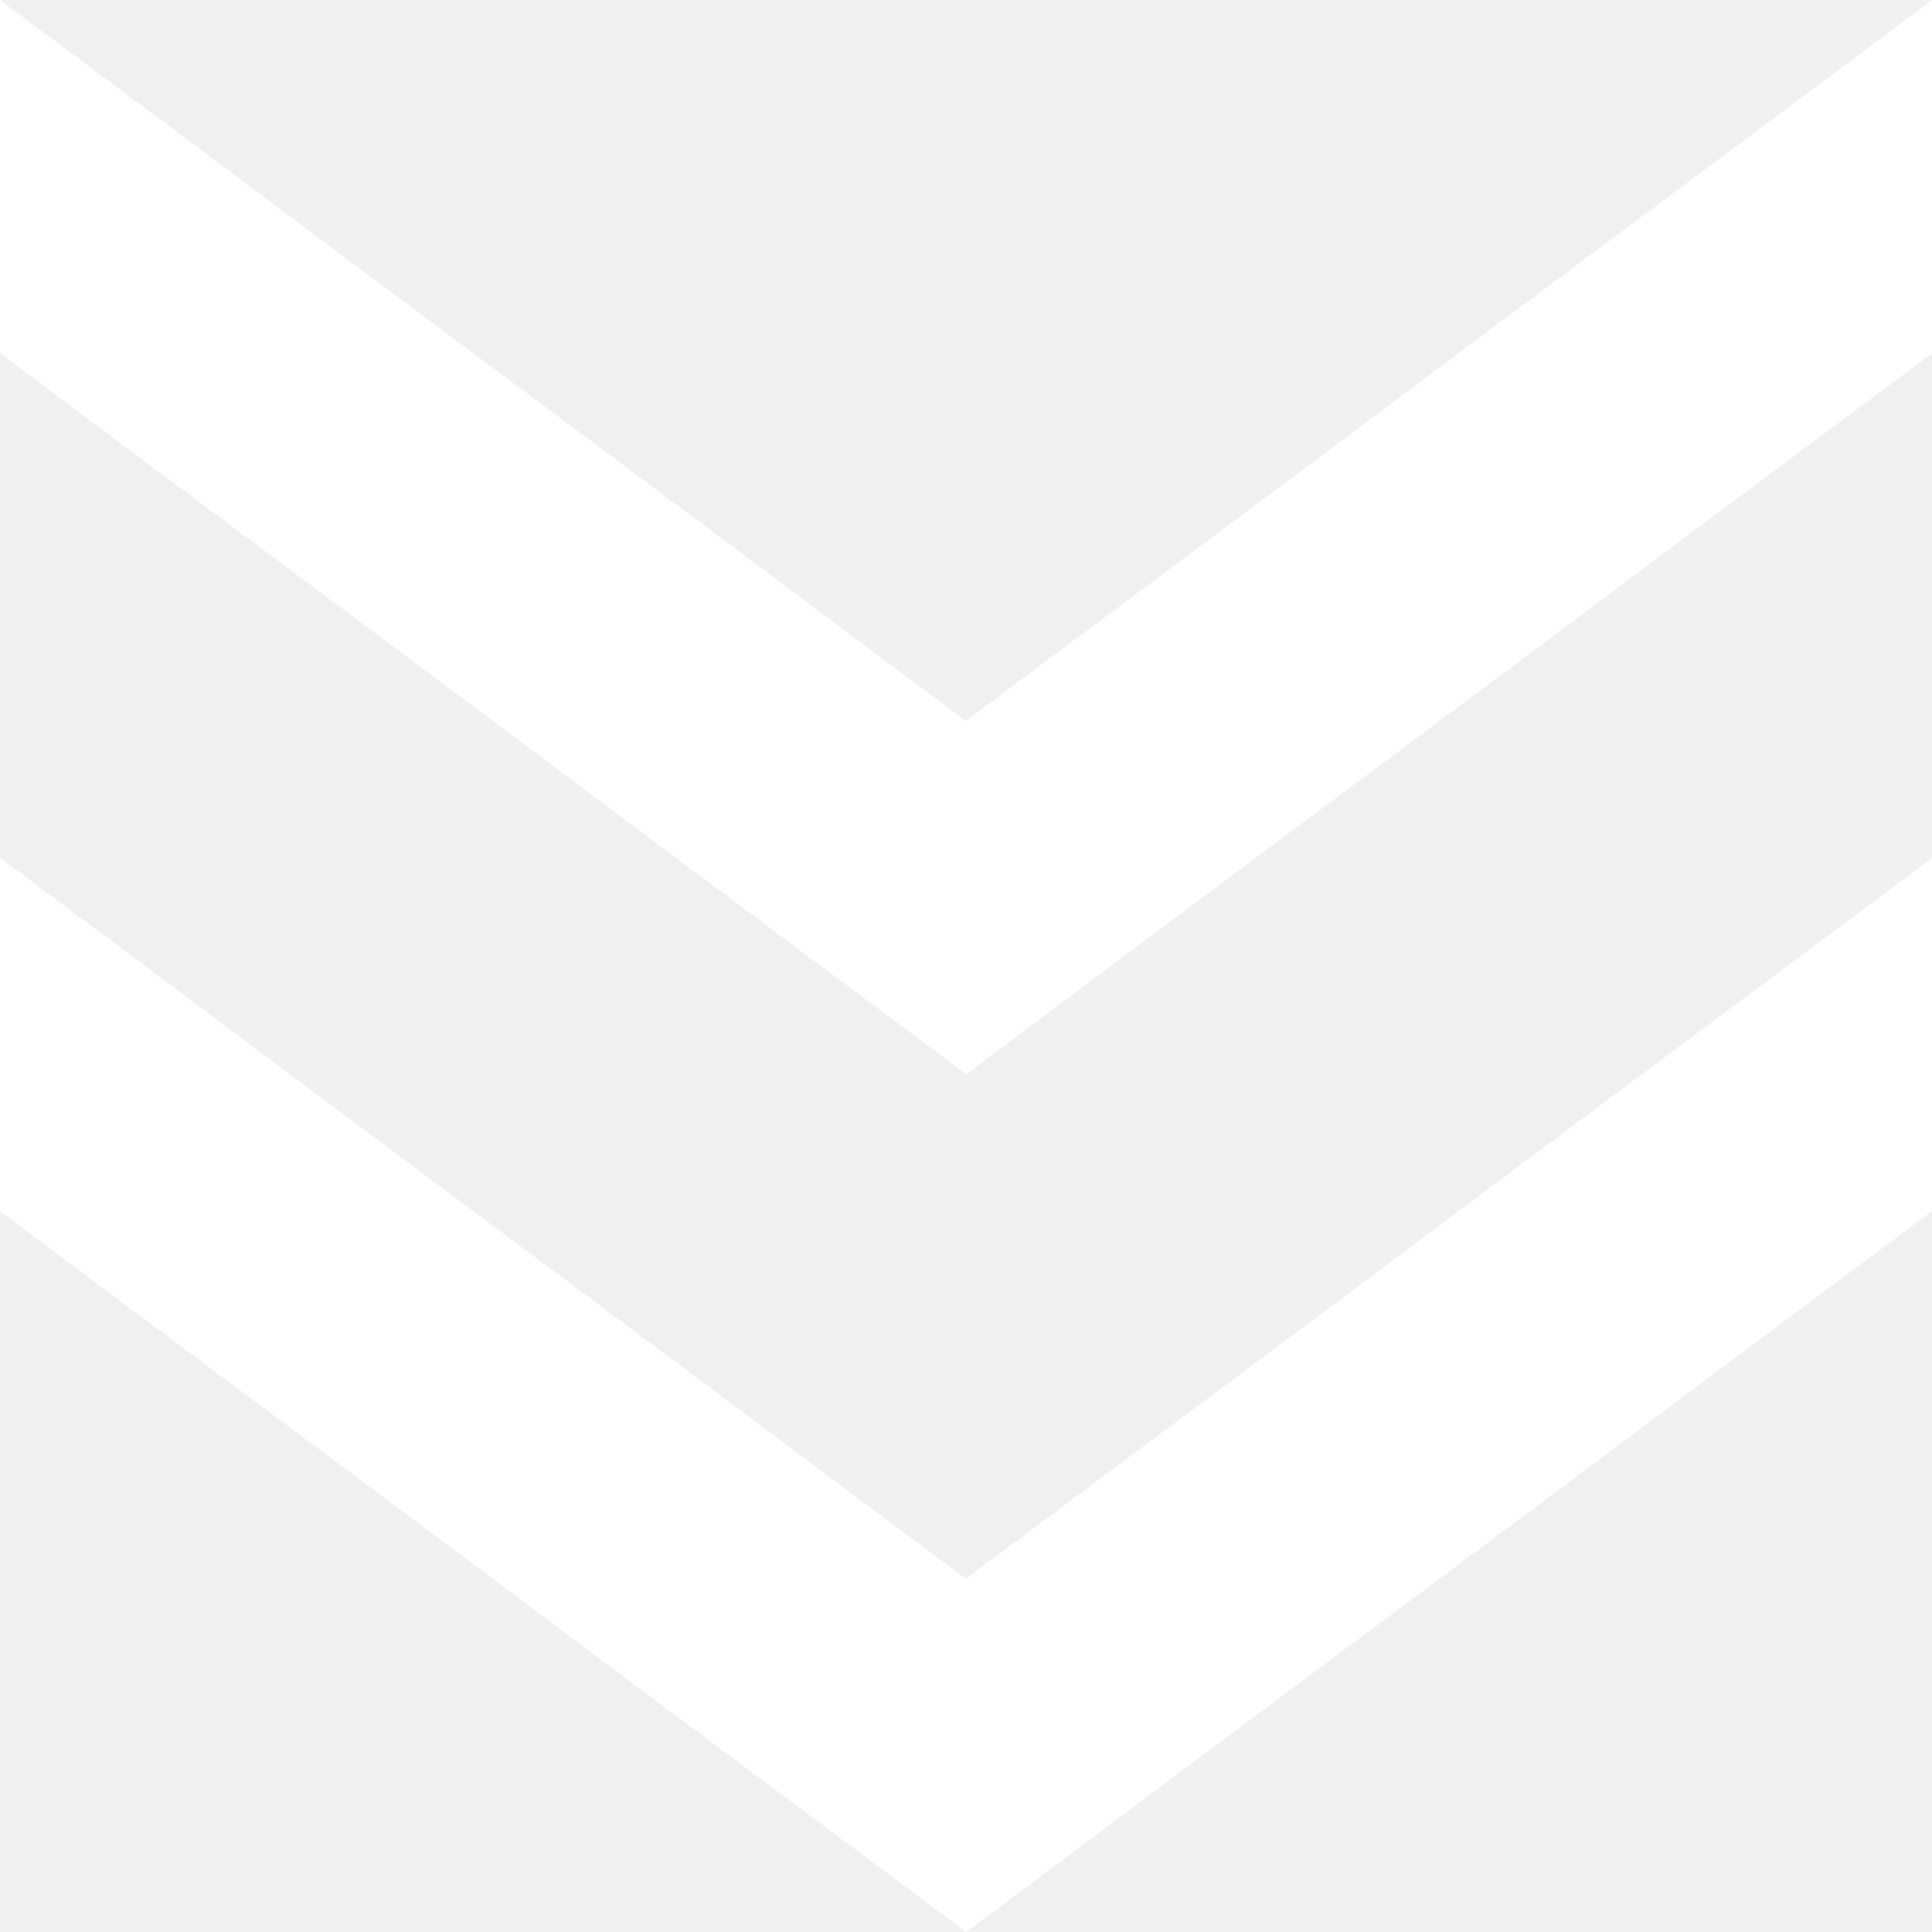
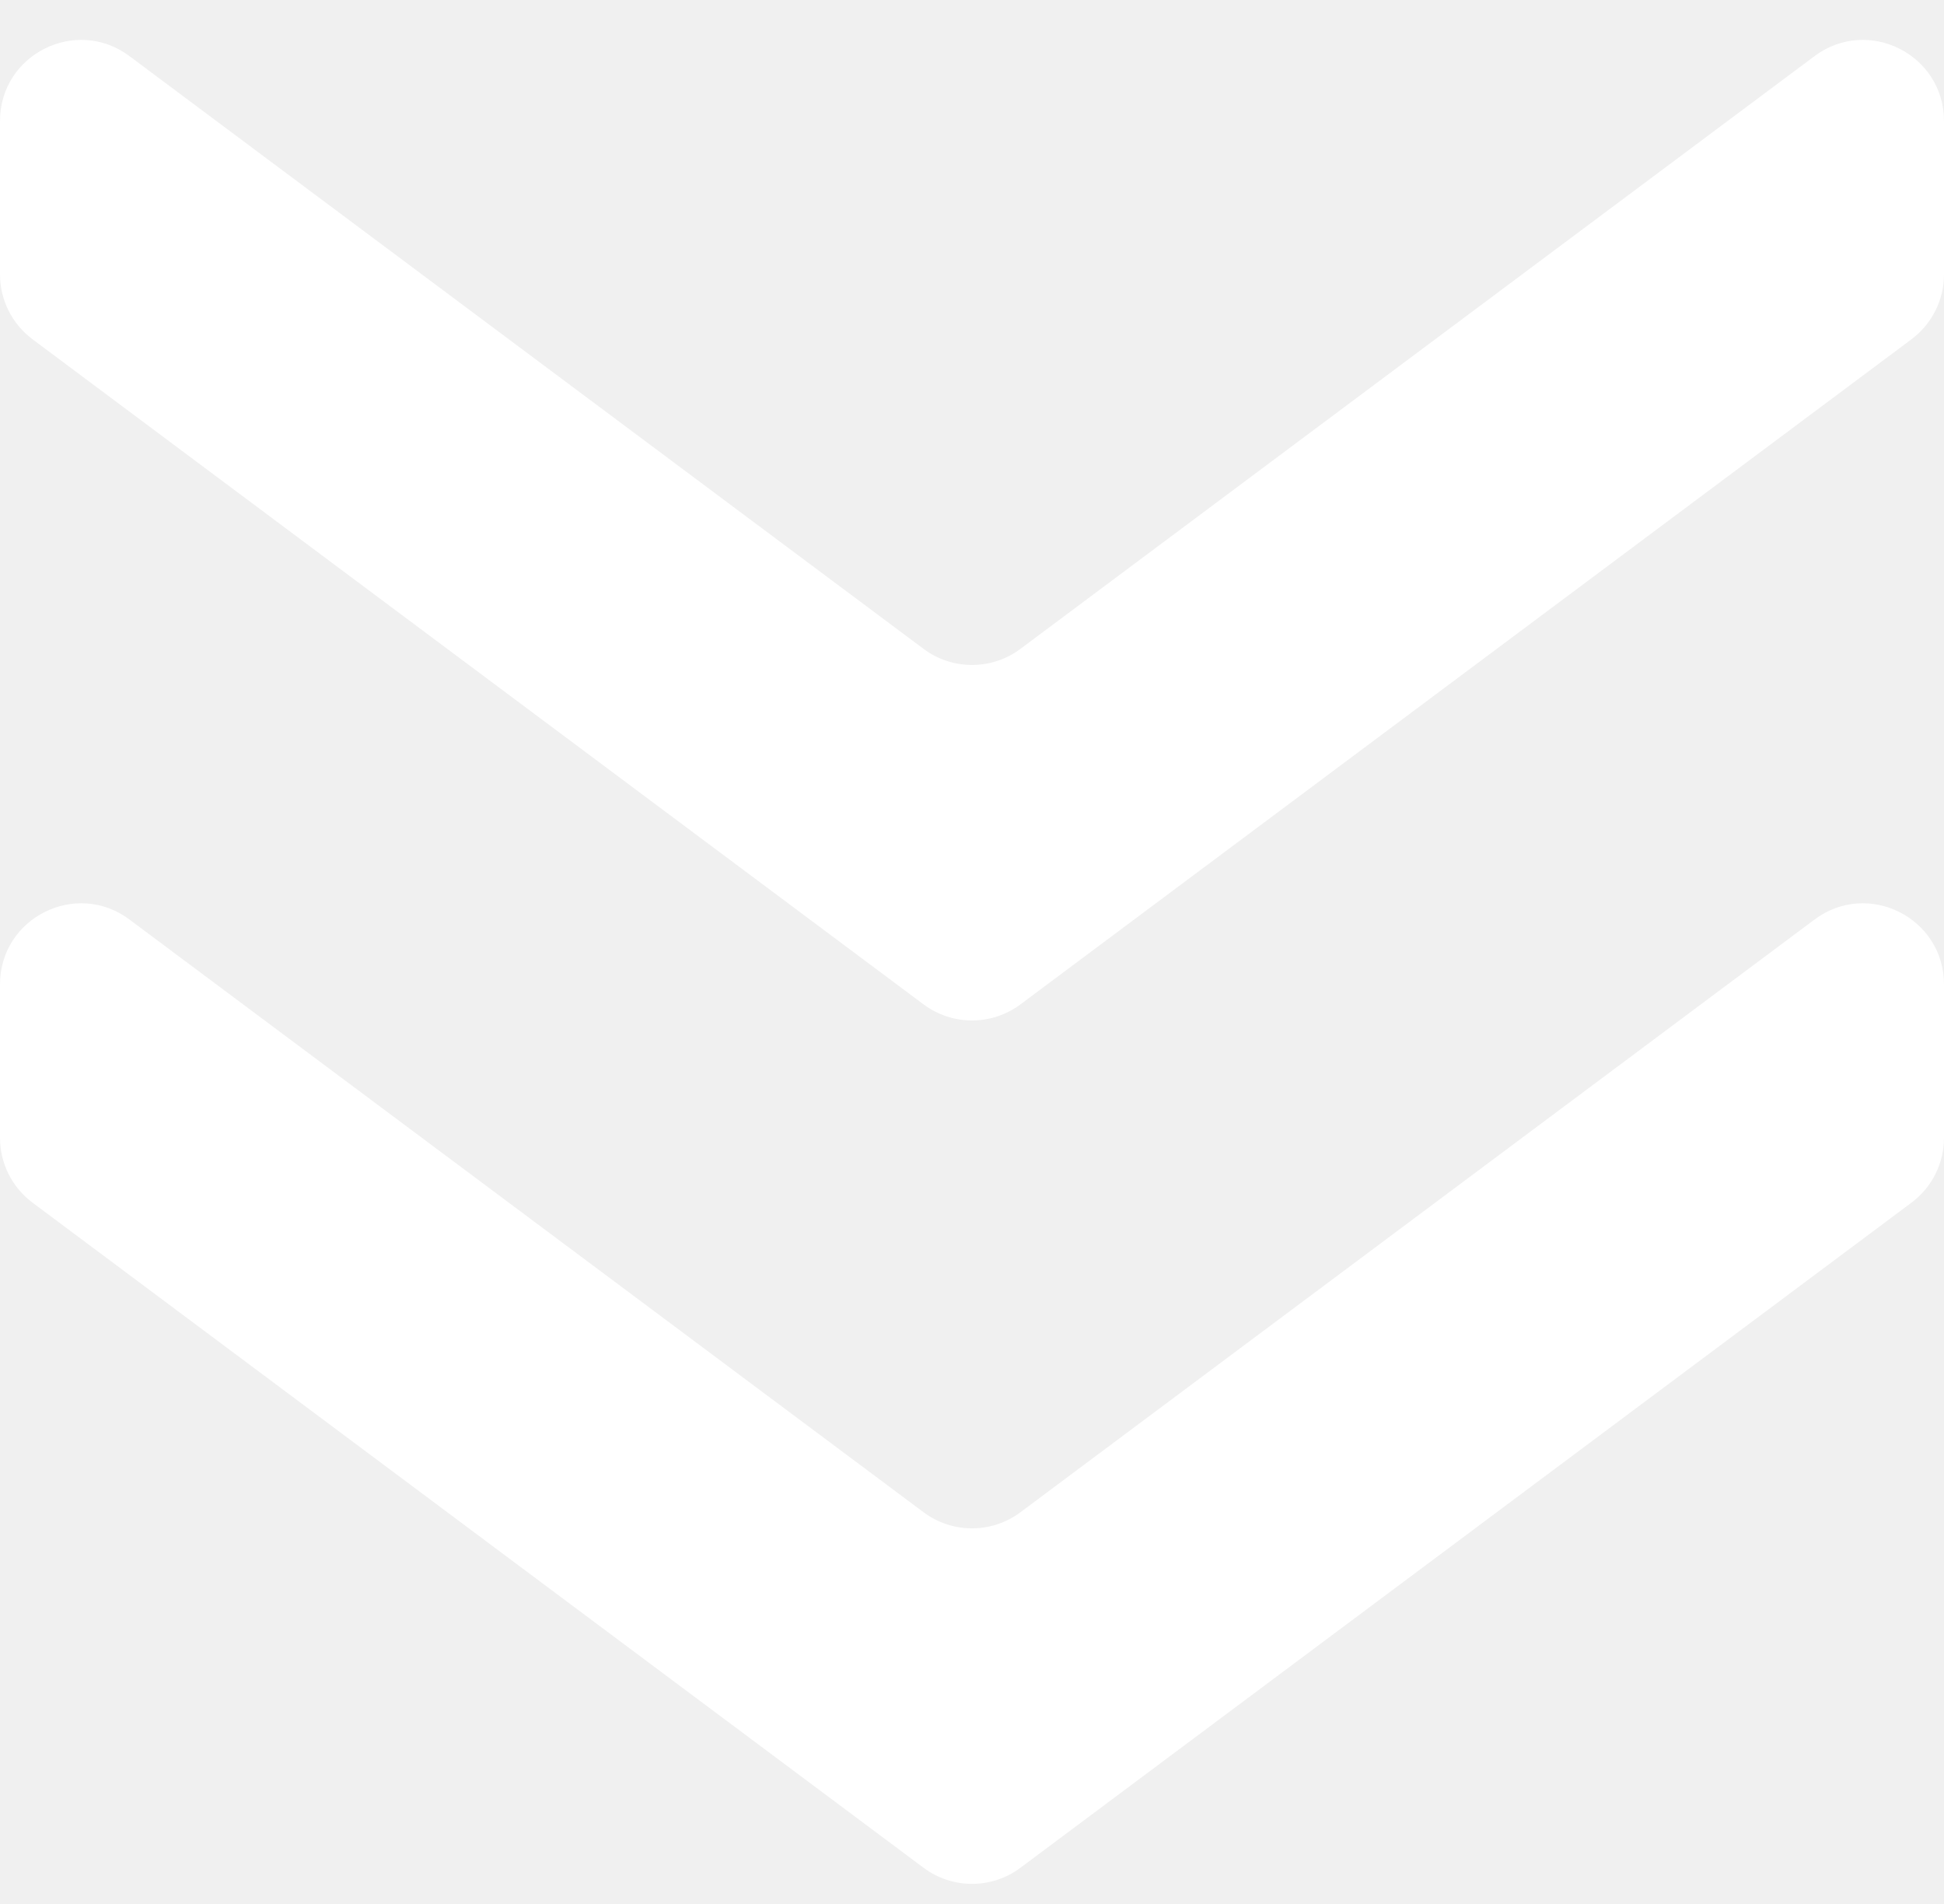
- <svg xmlns="http://www.w3.org/2000/svg" width="48" height="48" viewBox="0 0 48 48" fill="none">
-   <path d="M-4.76837e-07 0L24 17.91L48 0V8.776L24 26.687L-4.76837e-07 8.776V0ZM-4.76837e-07 21.313L24 39.224L48 21.313V30.09L24 48L-4.76837e-07 30.09V21.313Z" fill="white" />
+ <svg xmlns="http://www.w3.org/2000/svg" width="48" height="47" viewBox="0 0 48 47" fill="none">
+   <path d="M-4.76837e-07 2.988C-4.76837e-07 1.342 1.877 0.401 3.196 1.385L22.804 16.018C23.513 16.547 24.487 16.547 25.196 16.018L44.804 1.385C46.123 0.401 48 1.342 48 2.988V6.773C48 7.404 47.702 7.998 47.196 8.376L25.196 24.794C24.487 25.323 23.513 25.323 22.804 24.794L0.804 8.376C0.298 7.998 -4.76837e-07 7.404 -4.76837e-07 6.773V2.988ZM-4.76837e-07 24.302C-4.76837e-07 22.656 1.877 21.714 3.196 22.699L22.804 37.331C23.513 37.861 24.487 37.861 25.196 37.331L44.804 22.699C46.123 21.714 48 22.656 48 24.302V28.087C48 28.718 47.702 29.312 47.196 29.689L25.196 46.107C24.487 46.637 23.513 46.637 22.804 46.107L0.804 29.689C0.298 29.312 -4.76837e-07 28.718 -4.76837e-07 28.087V24.302Z" fill="white" />
</svg>
